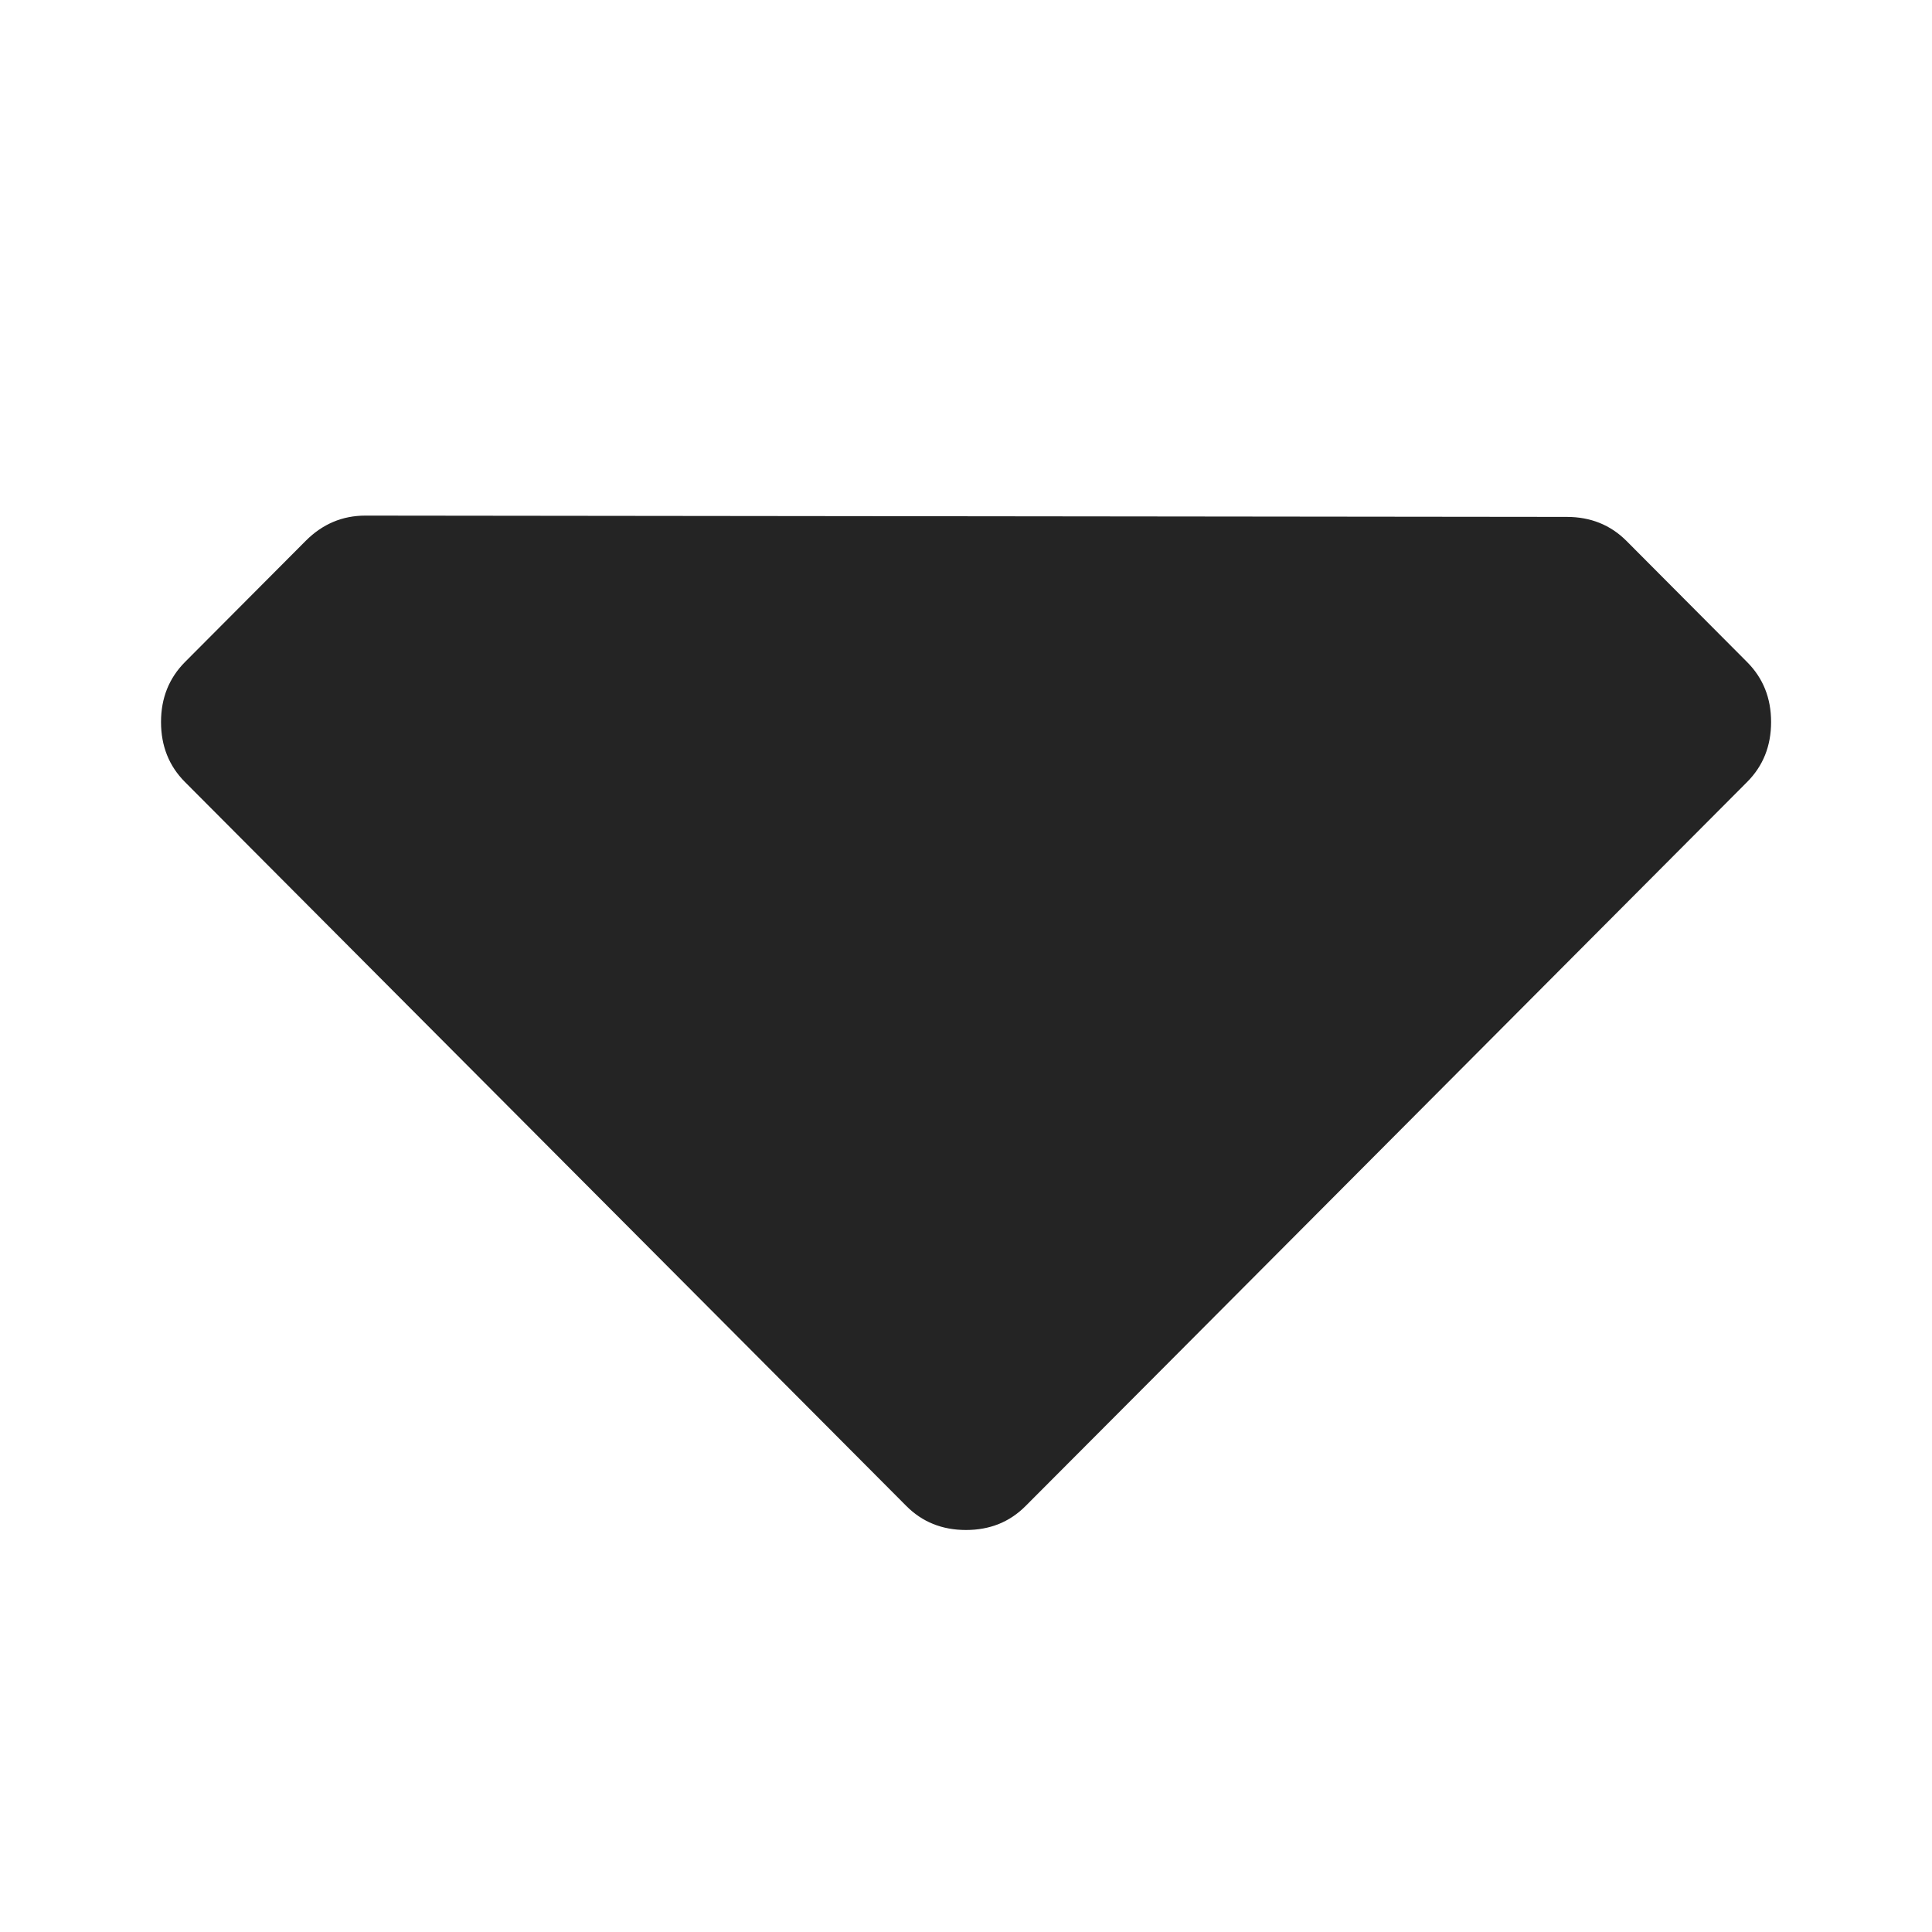
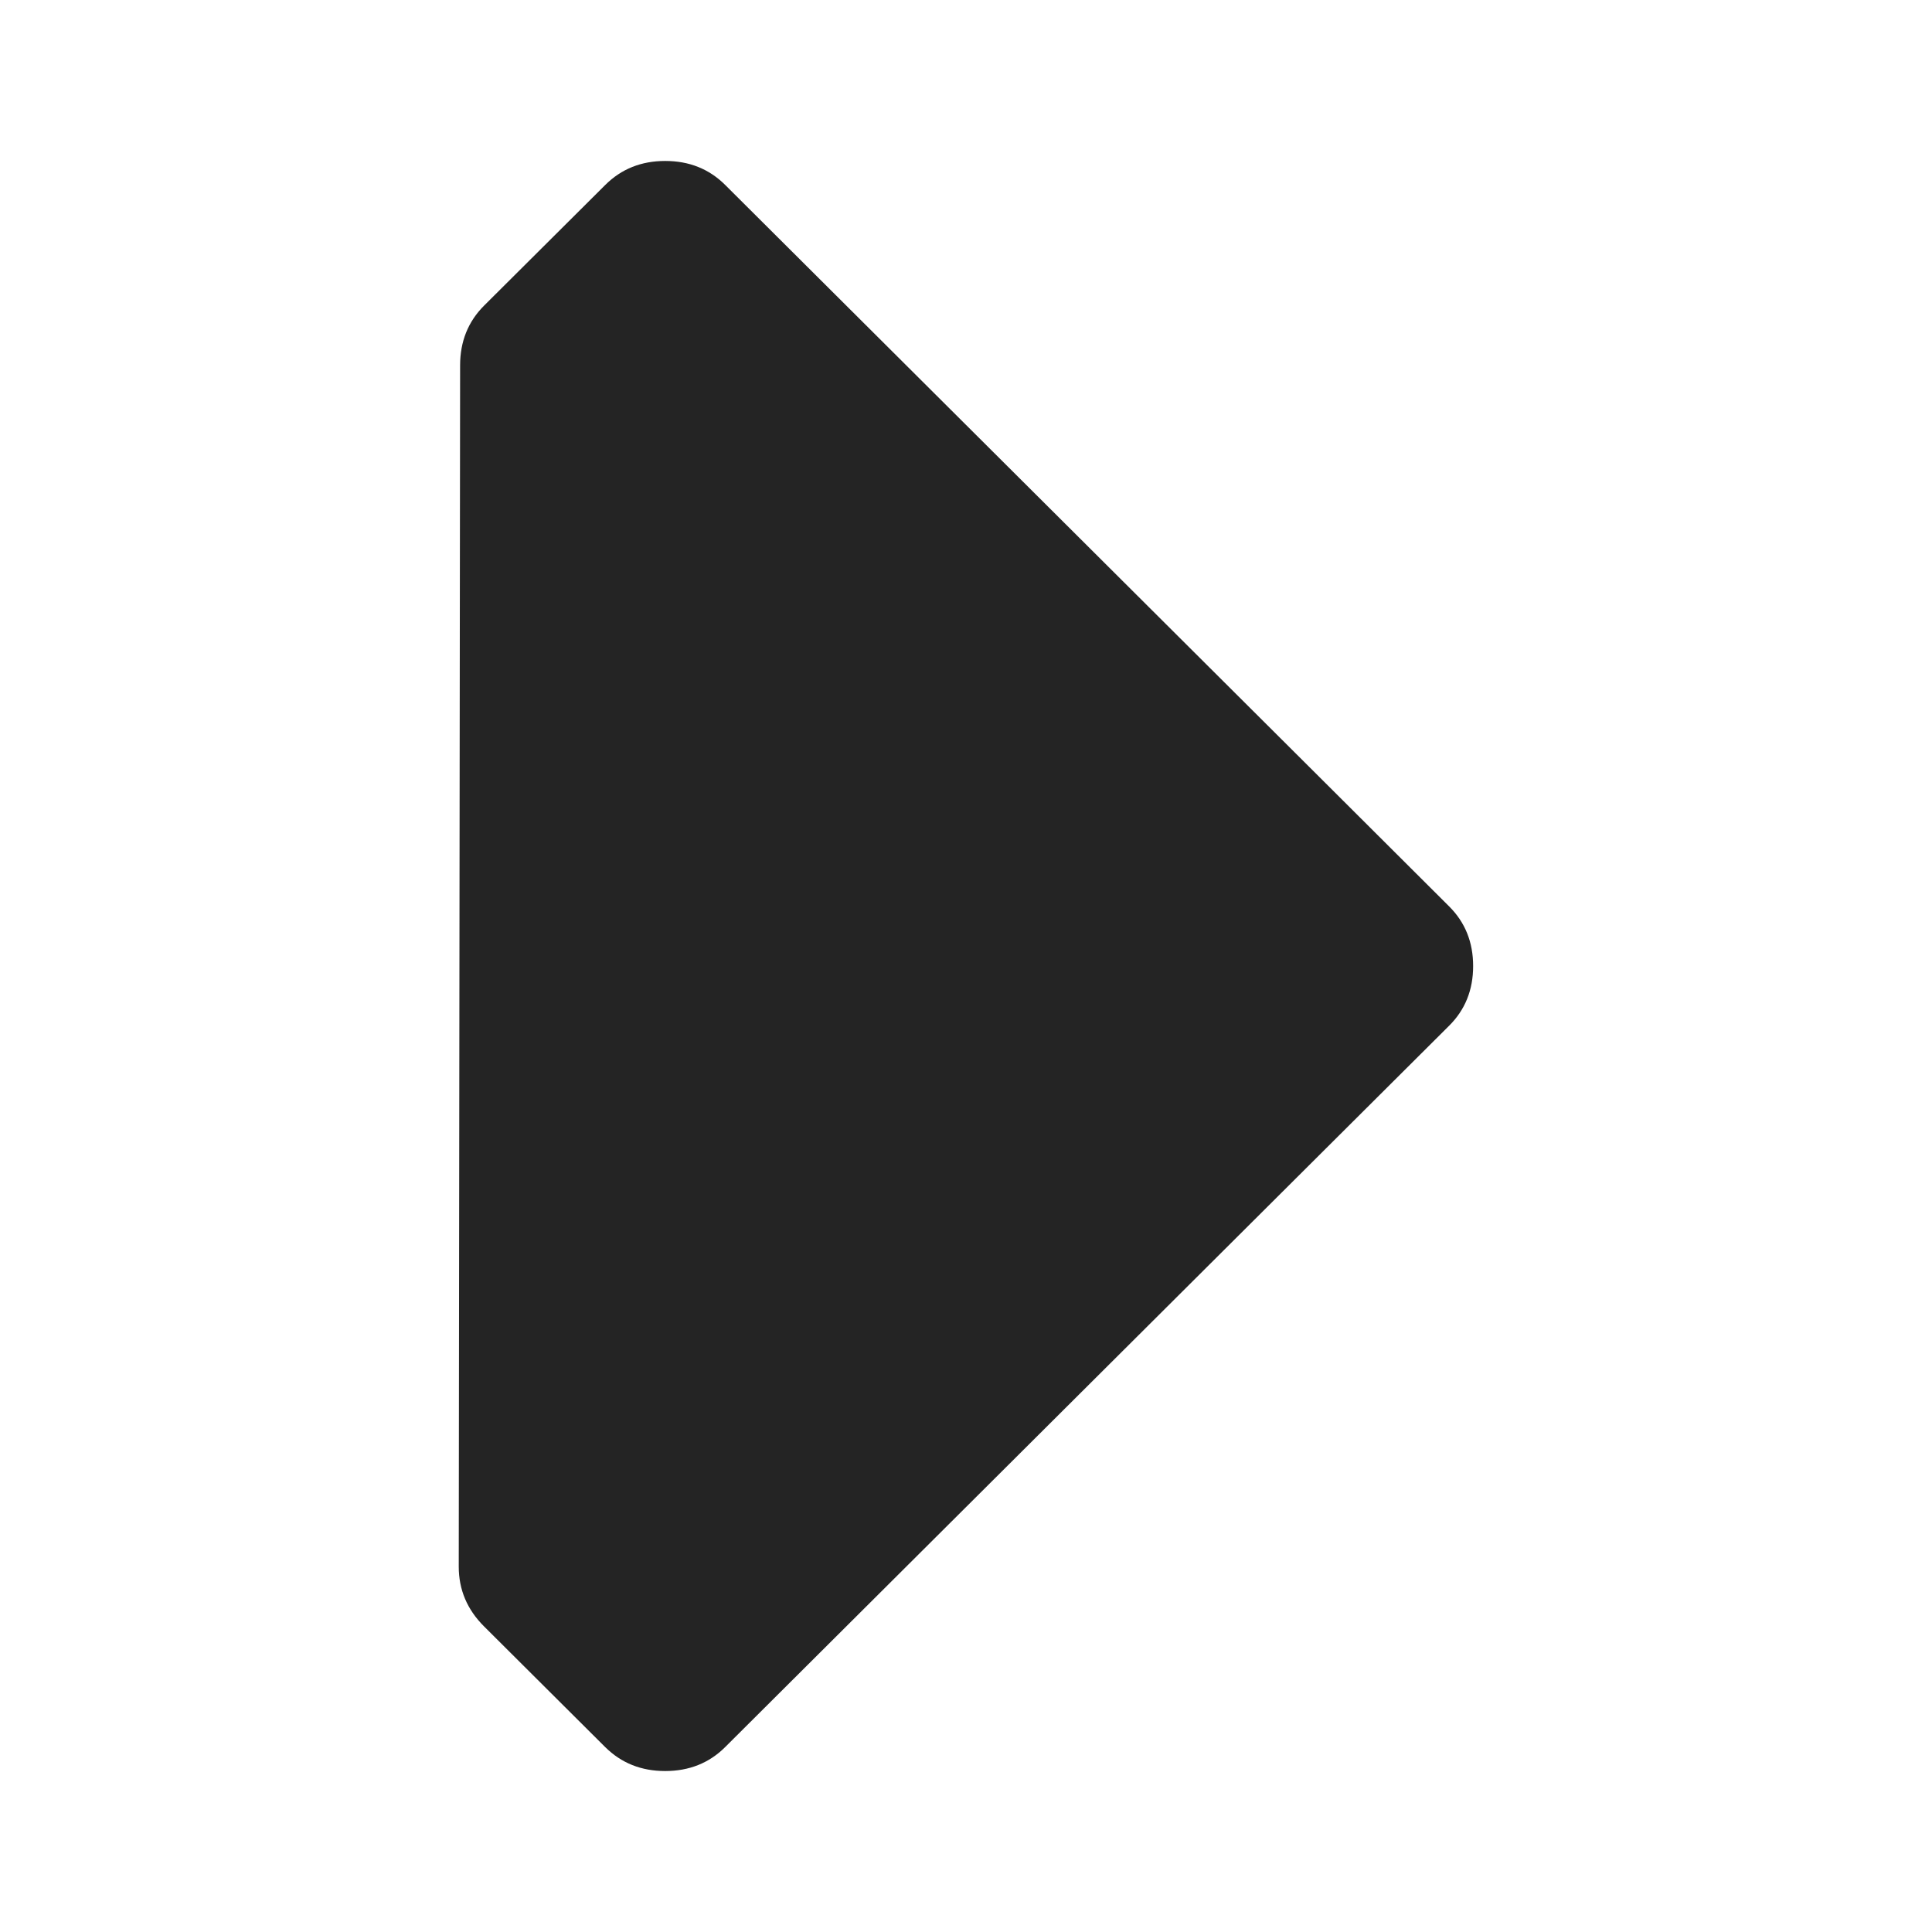
<svg xmlns="http://www.w3.org/2000/svg" version="1.1" id="Ebene_1" x="0px" y="0px" width="34.016px" height="34.016px" viewBox="0 0 34.016 34.016" enable-background="new 0 0 34.016 34.016" xml:space="preserve">
  <rect x="0" y="0" fill="none" width="34.016" height="34.016" />
-   <path fill-rule="evenodd" clip-rule="evenodd" fill="#242424" d="M15.956,26.514l-2.125-2.133L3.256,13.768  c-0.28-0.281-0.421-0.633-0.421-1.056c0-0.422,0.141-0.772,0.421-1.055l2.126-2.134c0.296-0.297,0.646-0.445,1.052-0.445  l21.151,0.023c0.42,0,0.77,0.141,1.051,0.422l2.125,2.134c0.281,0.282,0.422,0.633,0.422,1.055c0,0.423-0.141,0.774-0.422,1.056  L20.186,24.381l-2.127,2.133c-0.281,0.283-0.63,0.424-1.051,0.424S16.237,26.797,15.956,26.514" />
+   <path fill-rule="evenodd" clip-rule="evenodd" fill="#242424" d="M25.513,18.061l-2.133,2.125L12.767,30.761  c-0.281,0.28-0.633,0.421-1.056,0.421c-0.422,0-0.772-0.141-1.055-0.421l-2.134-2.126c-0.297-0.296-0.445-0.646-0.445-1.052  L8.101,6.432c0-0.42,0.141-0.77,0.422-1.051l2.134-2.125c0.282-0.281,0.633-0.422,1.055-0.422c0.423,0,0.774,0.141,1.056,0.422  L23.38,13.83l2.133,2.127c0.283,0.281,0.424,0.631,0.424,1.052S25.796,17.78,25.513,18.061" />
</svg>
